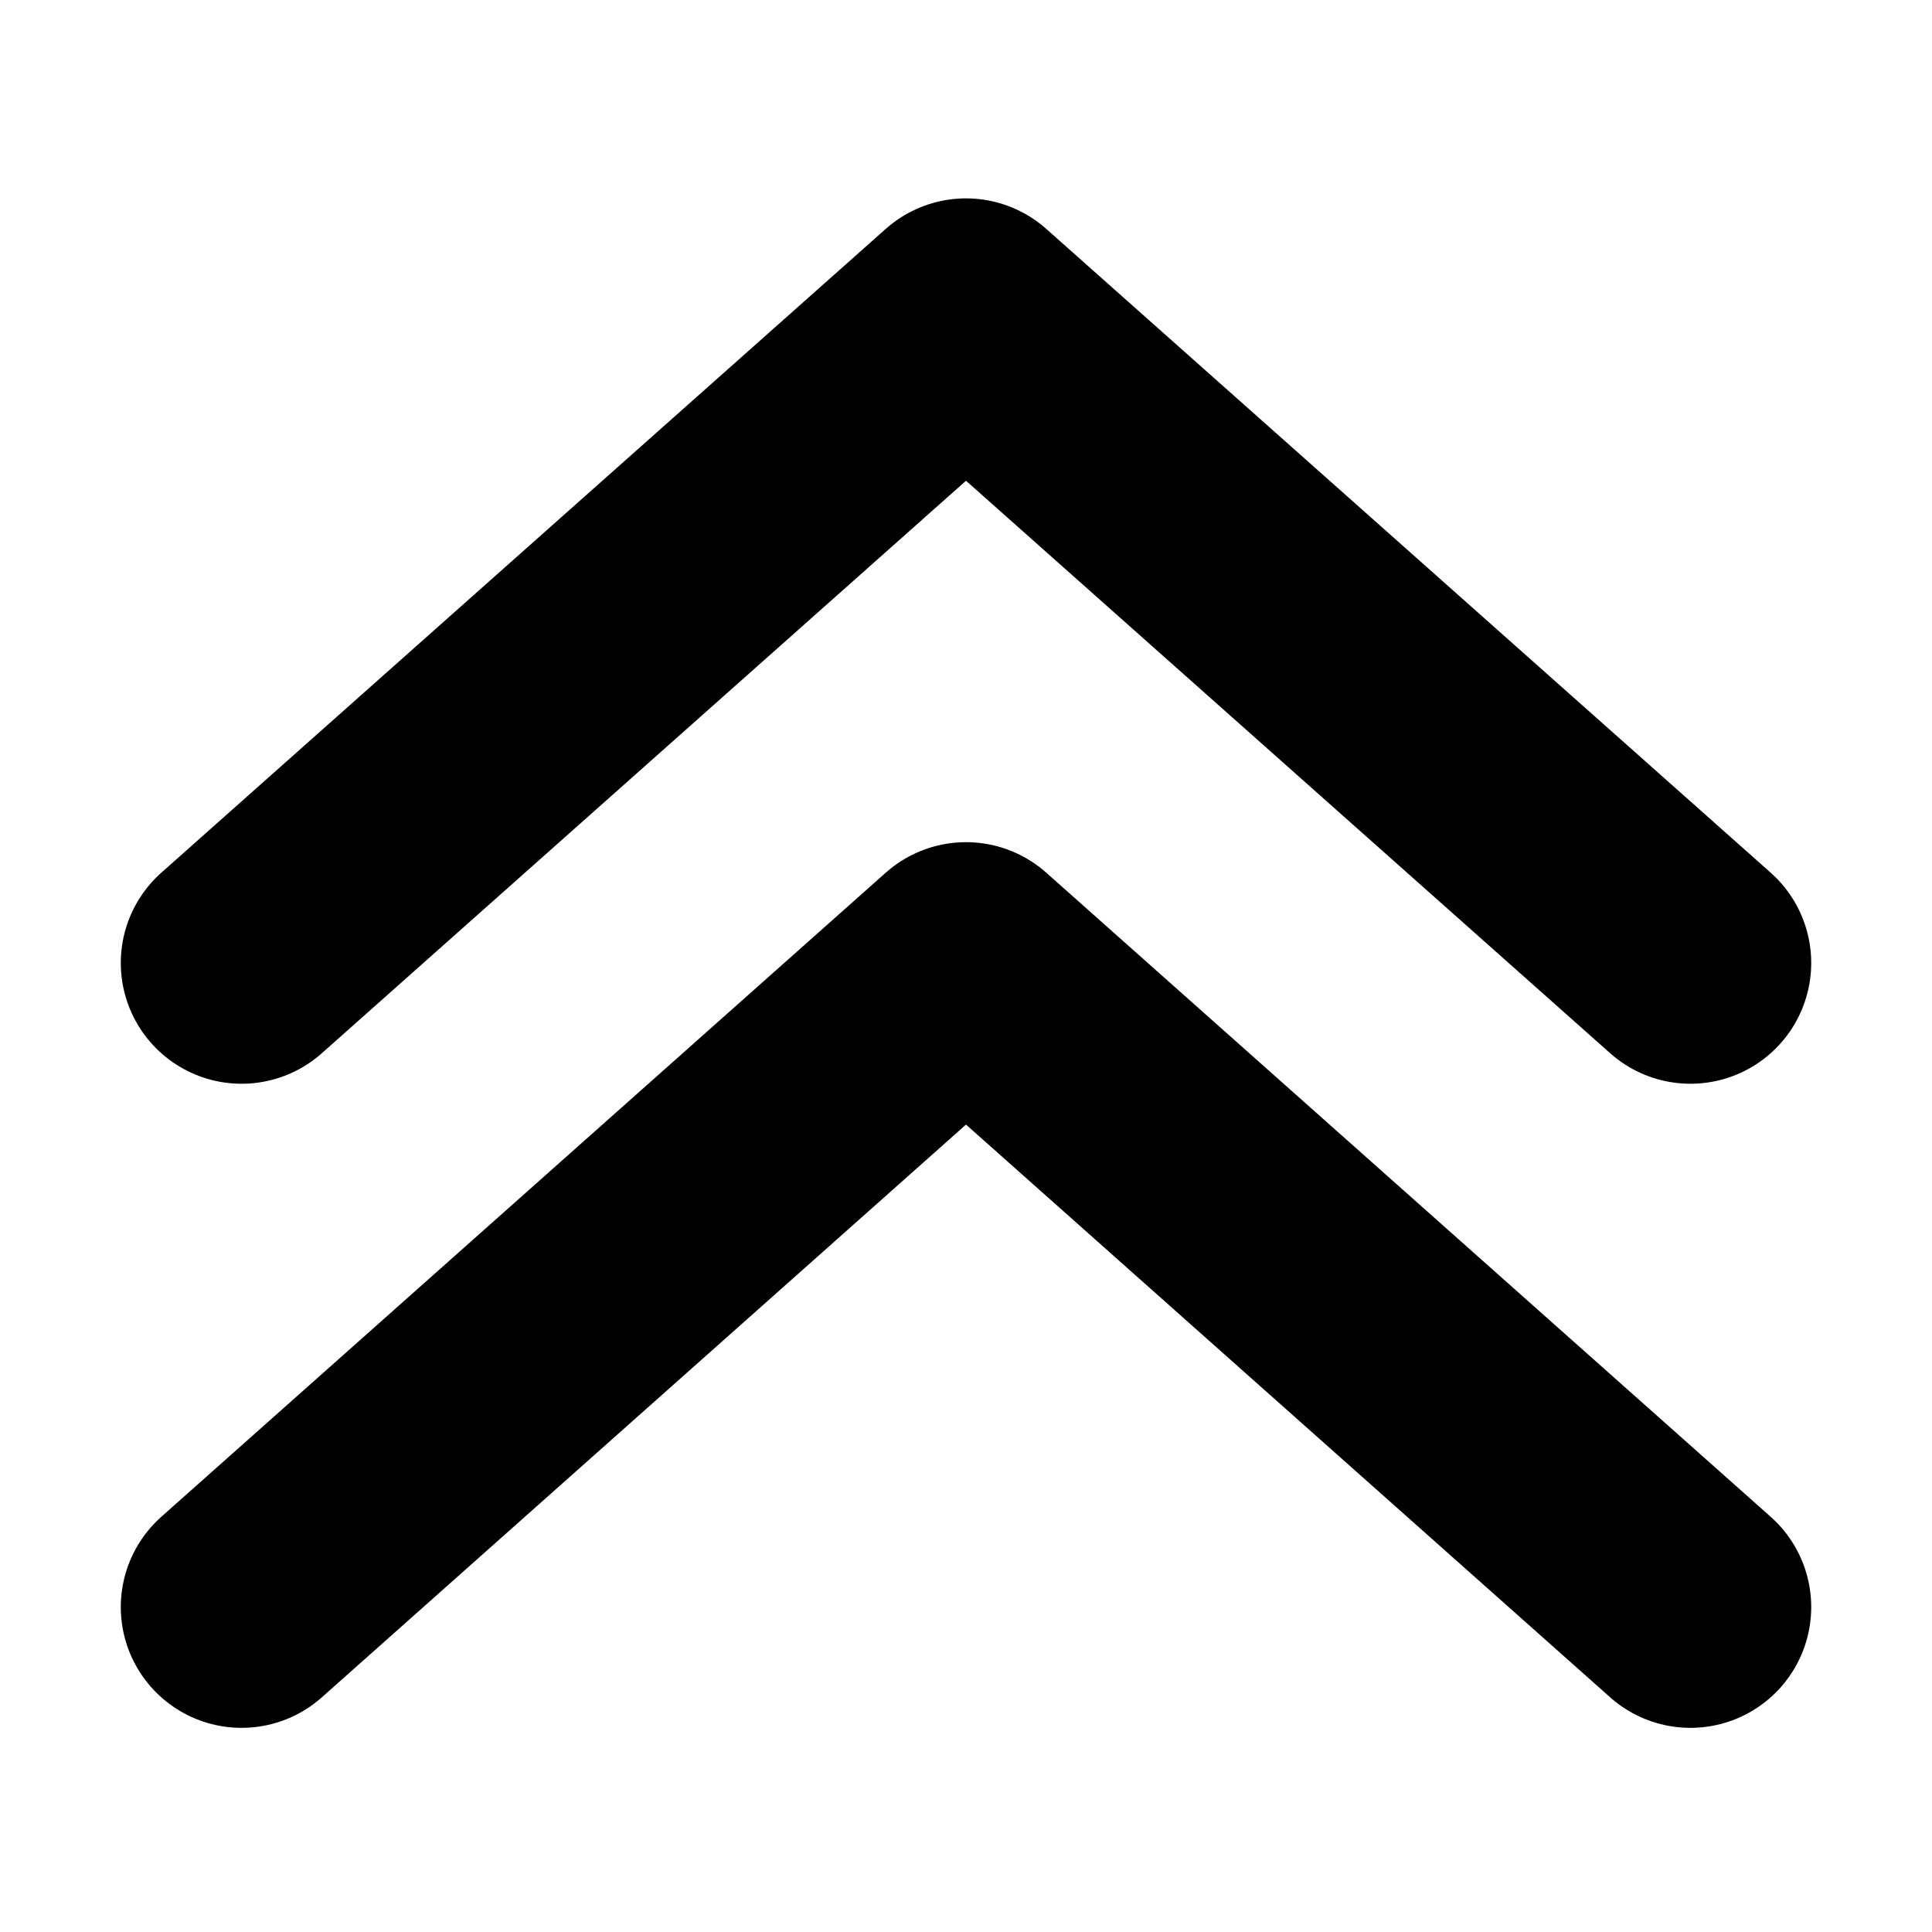
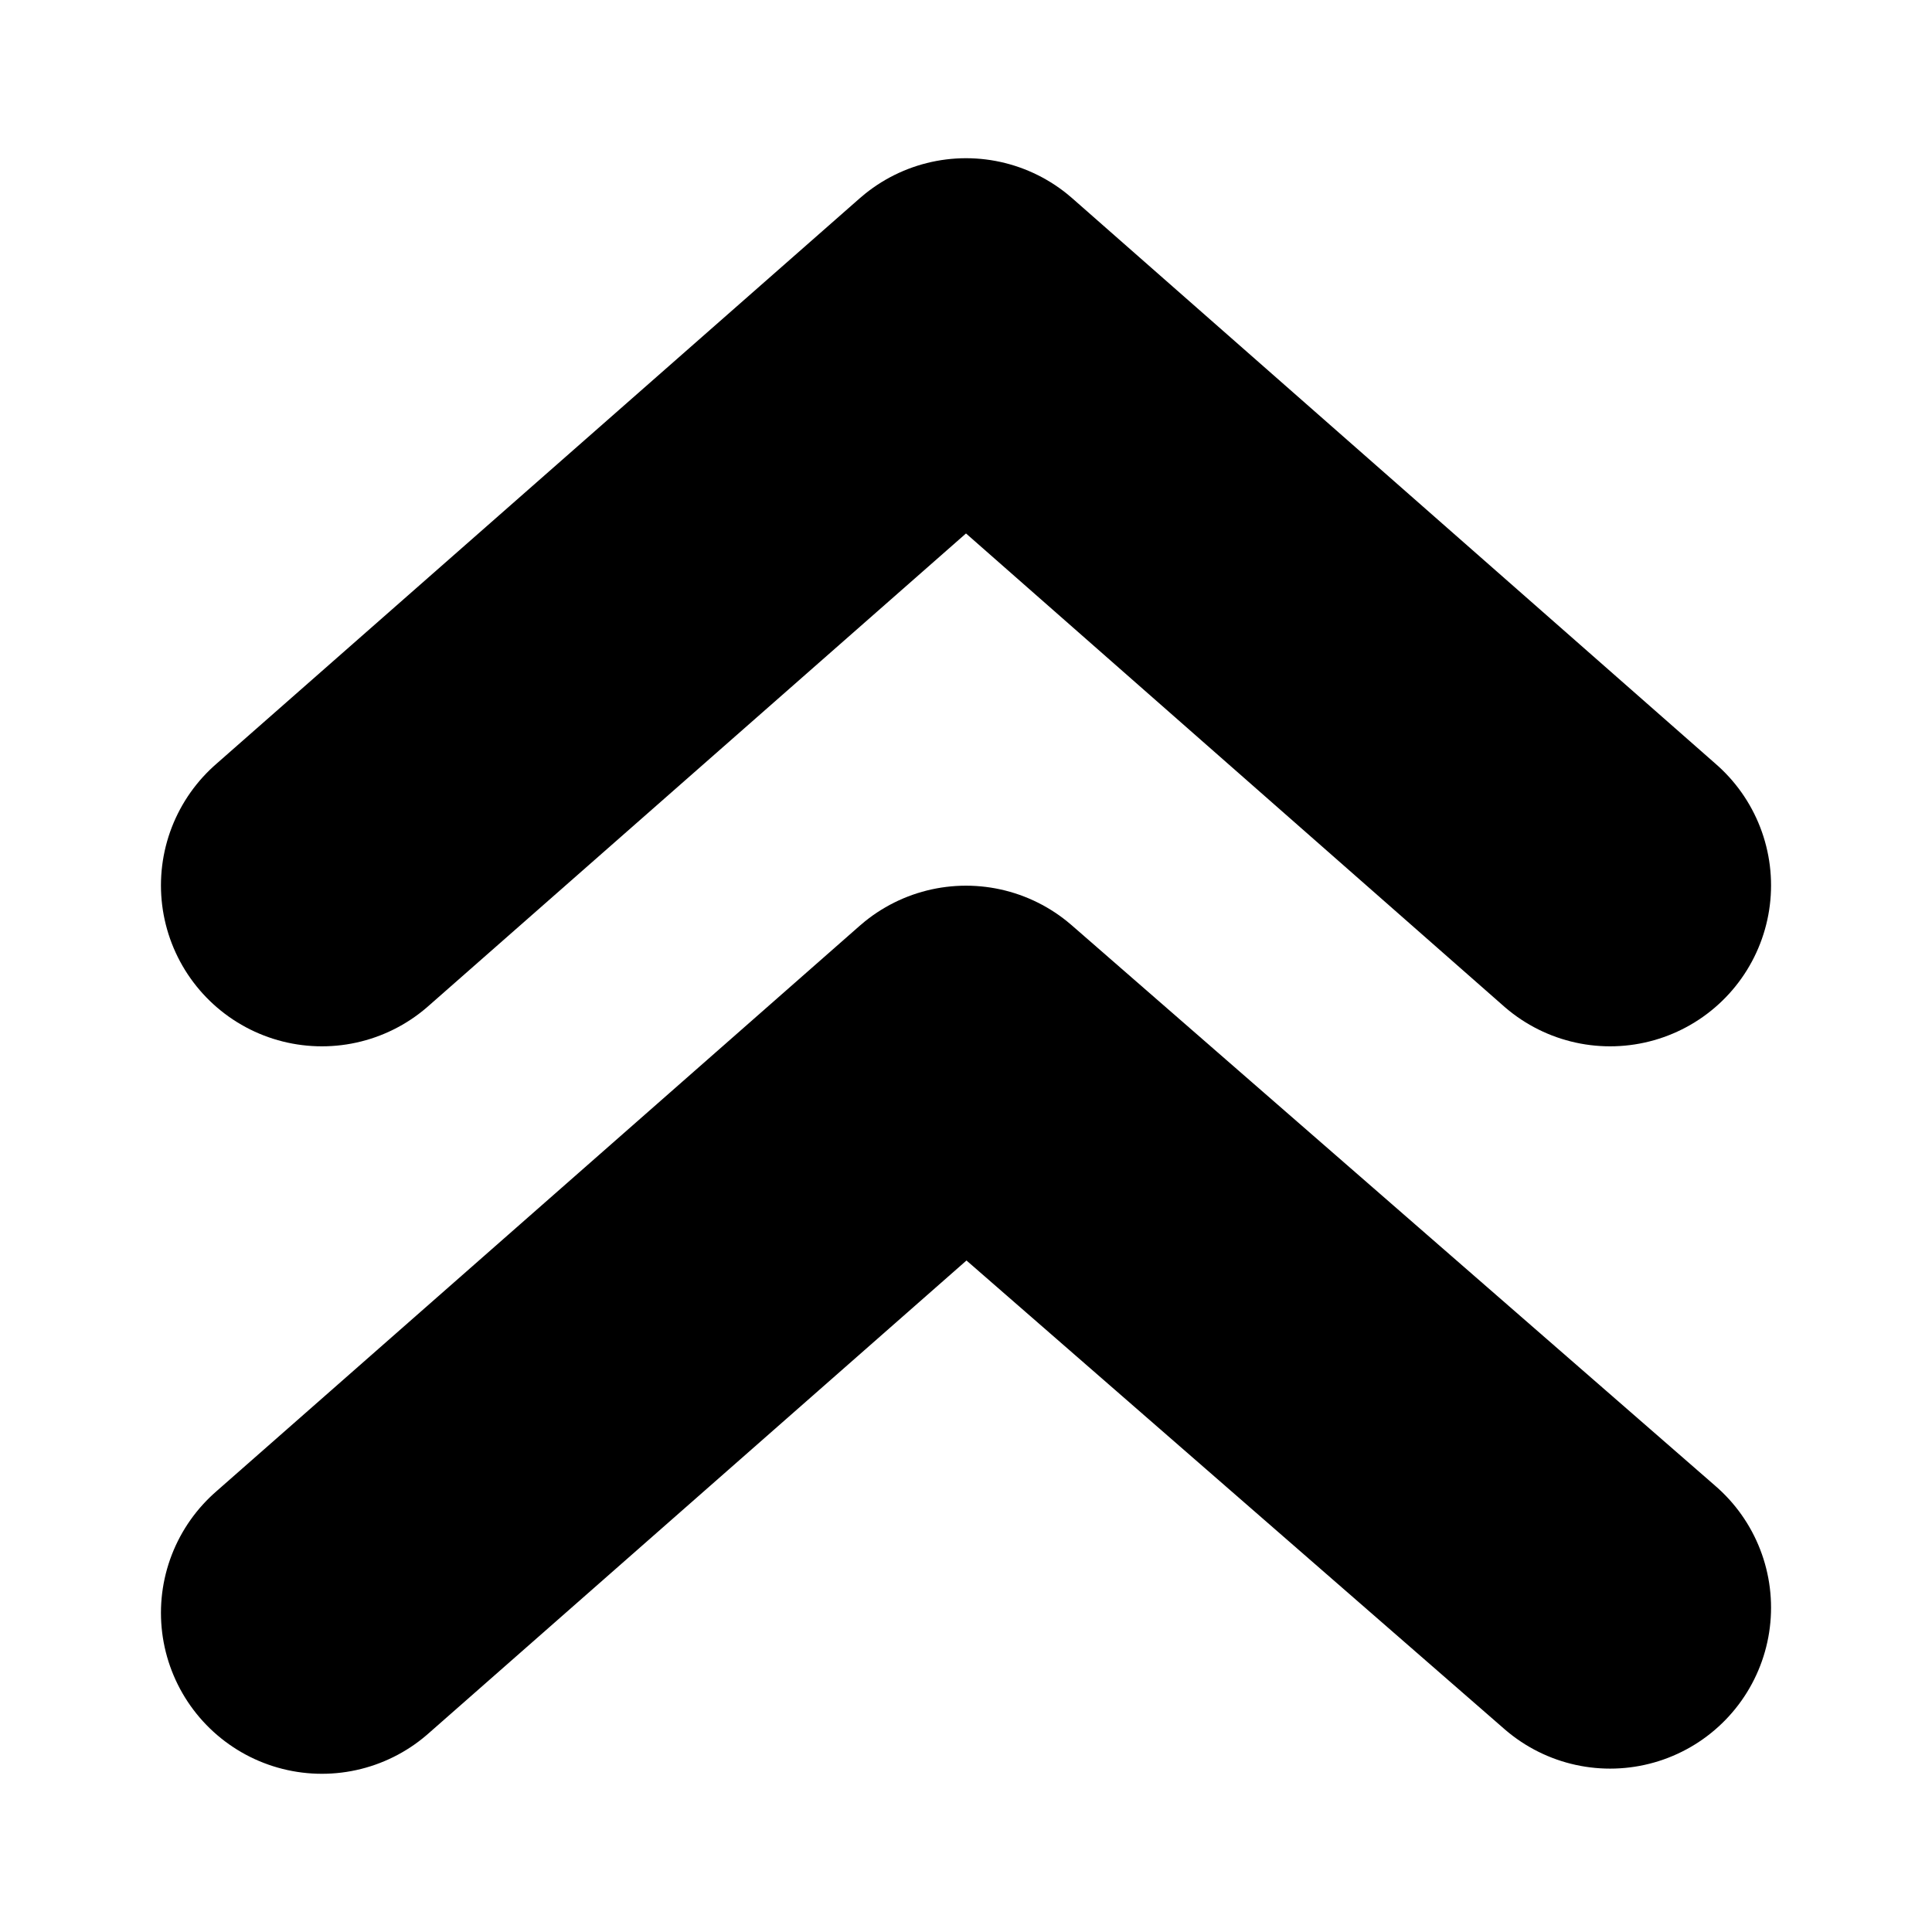
<svg xmlns="http://www.w3.org/2000/svg" width="24" height="24" viewBox="0 0 6.35 6.35" version="1.1" id="svg5">
  <defs id="defs2" />
  <g id="layer1">
-     <path style="fill:none;stroke:#000000;stroke-width:0.794;stroke-linecap:round;stroke-linejoin:round;stroke-dasharray:none;stroke-opacity:1" d="M 0.794,3.165 3.175,1.049 5.556,3.165" id="path1" />
-     <path style="fill:none;stroke:#000000;stroke-width:0.794;stroke-linecap:round;stroke-linejoin:round;stroke-dasharray:none;stroke-opacity:1" d="M 0.794,5.282 3.175,3.165 5.556,5.282" id="path1-0" />
+     <path style="fill:none;stroke:#000000;stroke-width:1.058;stroke-linecap:round;stroke-linejoin:round;stroke-dasharray:none;stroke-opacity:1" d="M 1.058,2.91 3.175,1.049 5.292,2.91" id="path1" />
+     <path style="fill:none;stroke:#000000;stroke-width:1.058;stroke-linecap:round;stroke-linejoin:round;stroke-dasharray:none;stroke-opacity:1" d="M 1.058,5.301 3.175,3.44 5.292,5.284" id="path1-0" />
  </g>
</svg>
